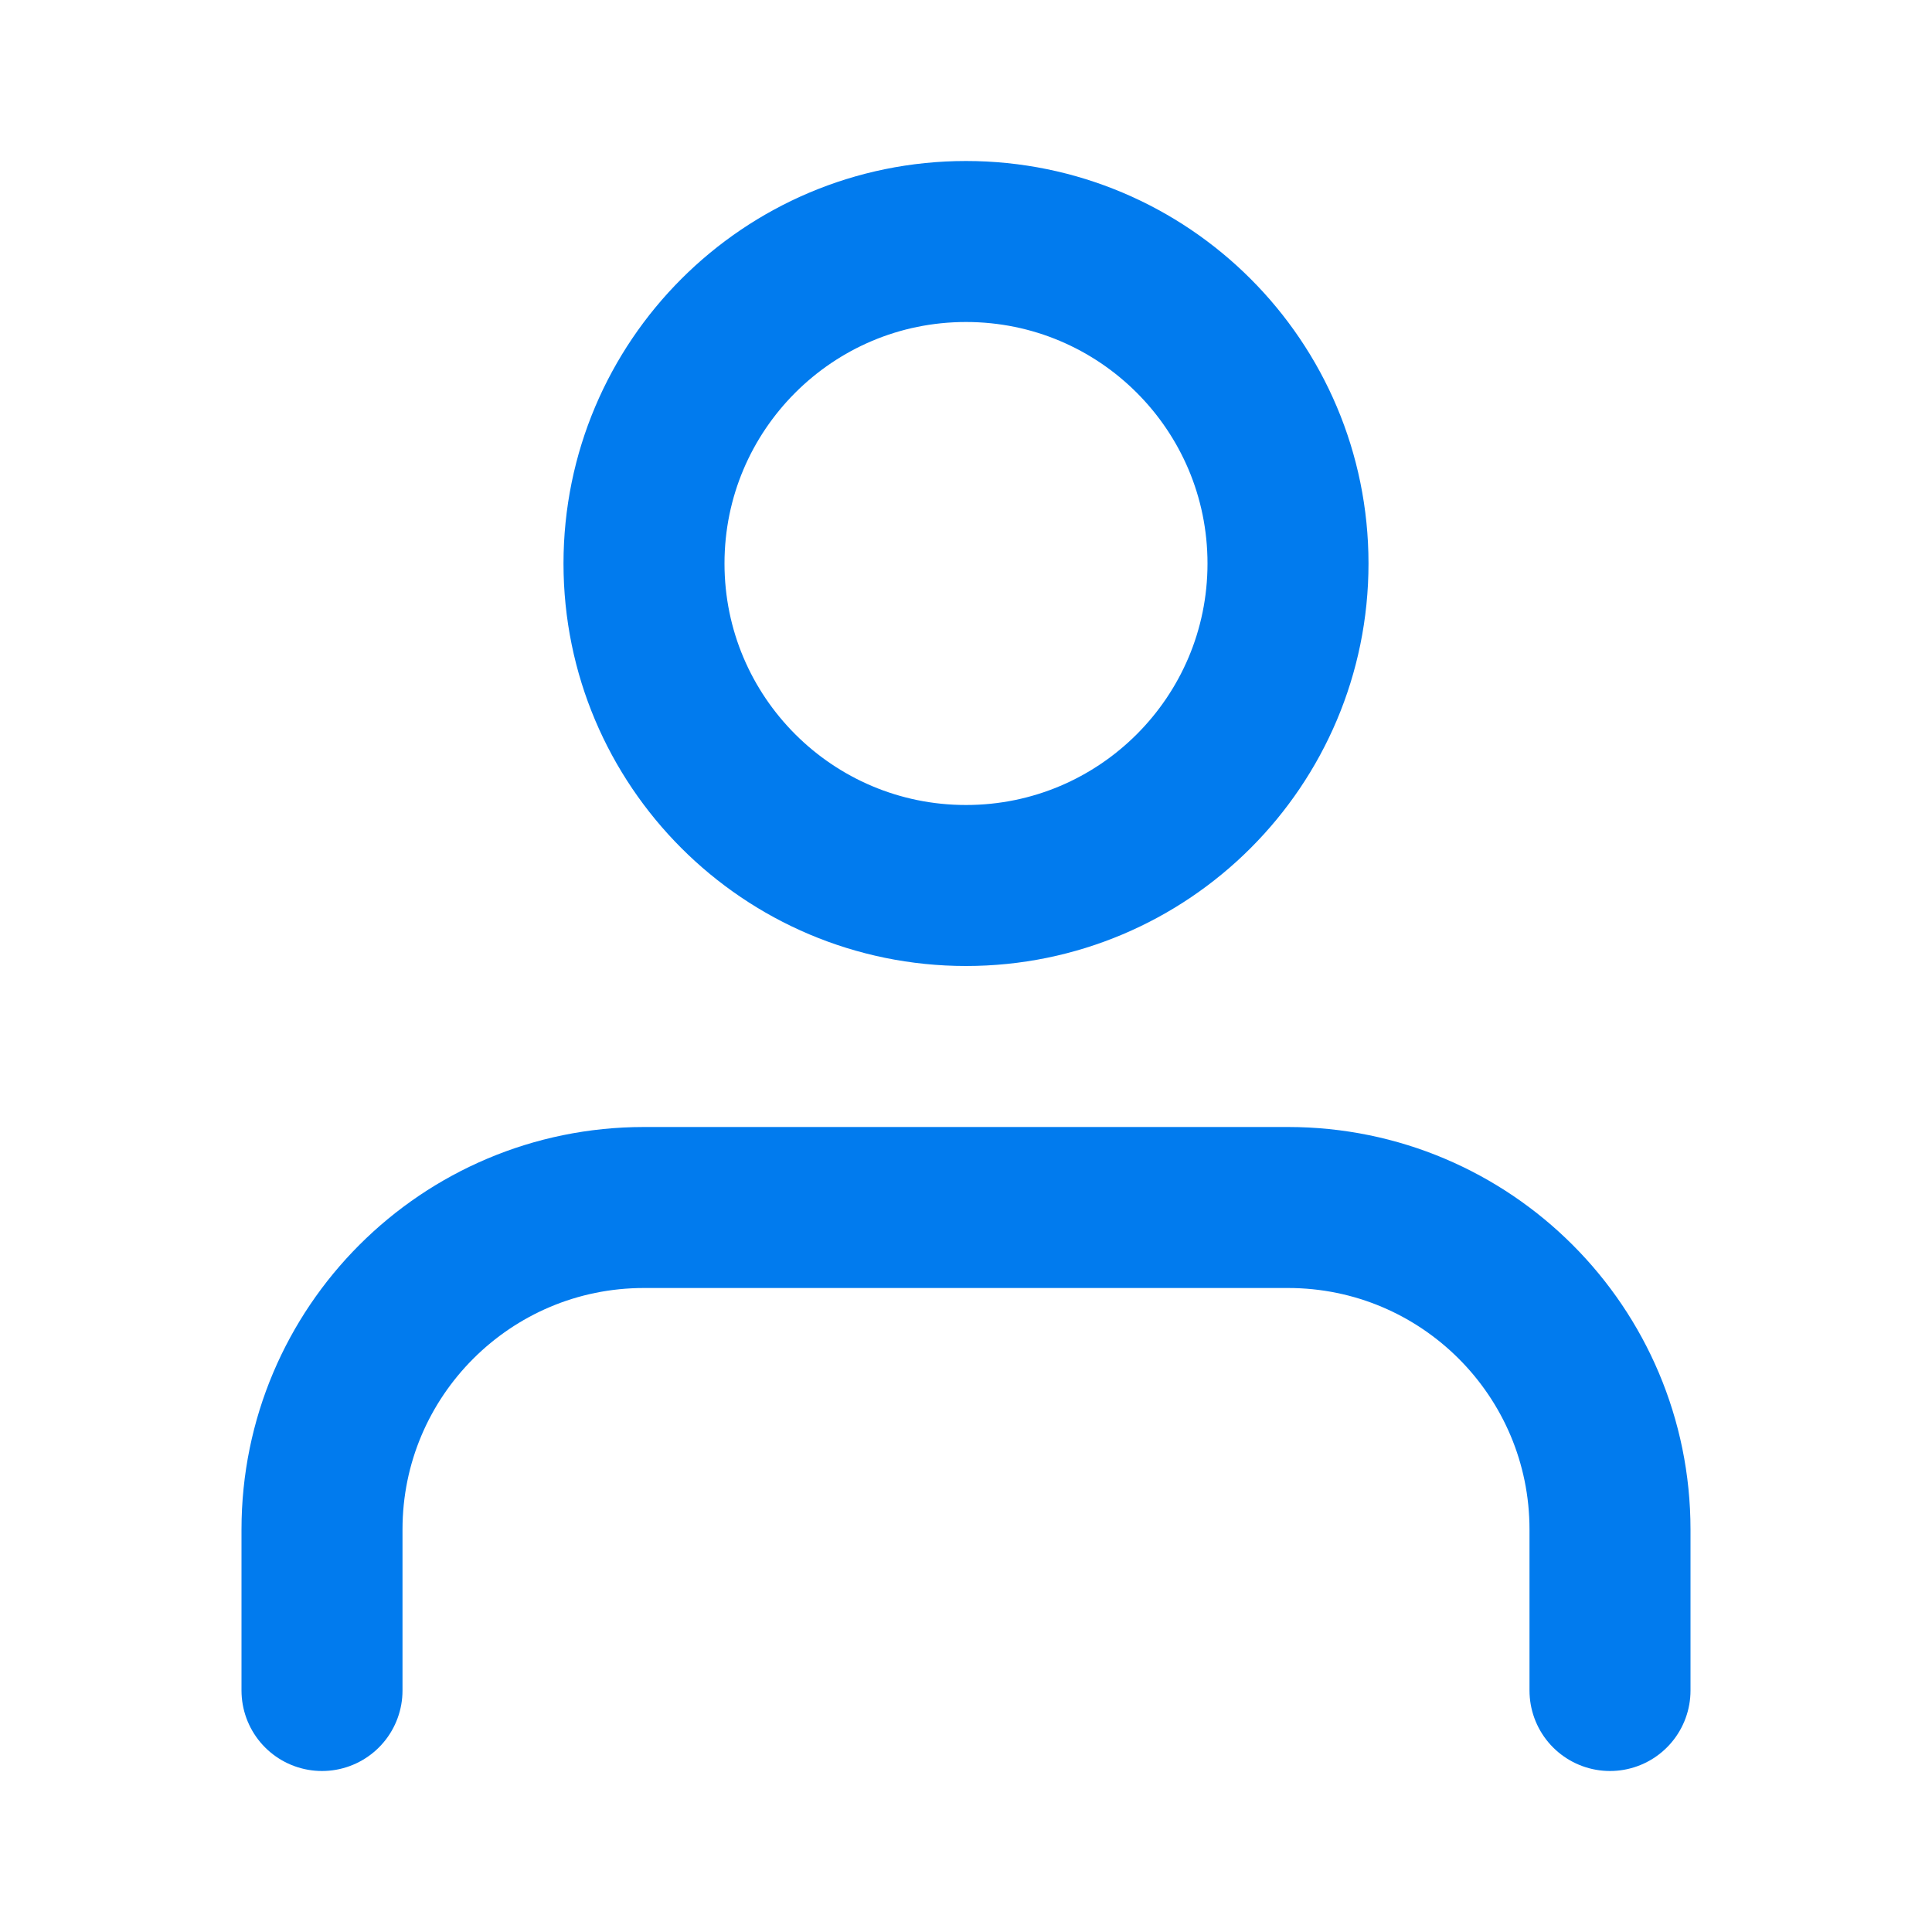
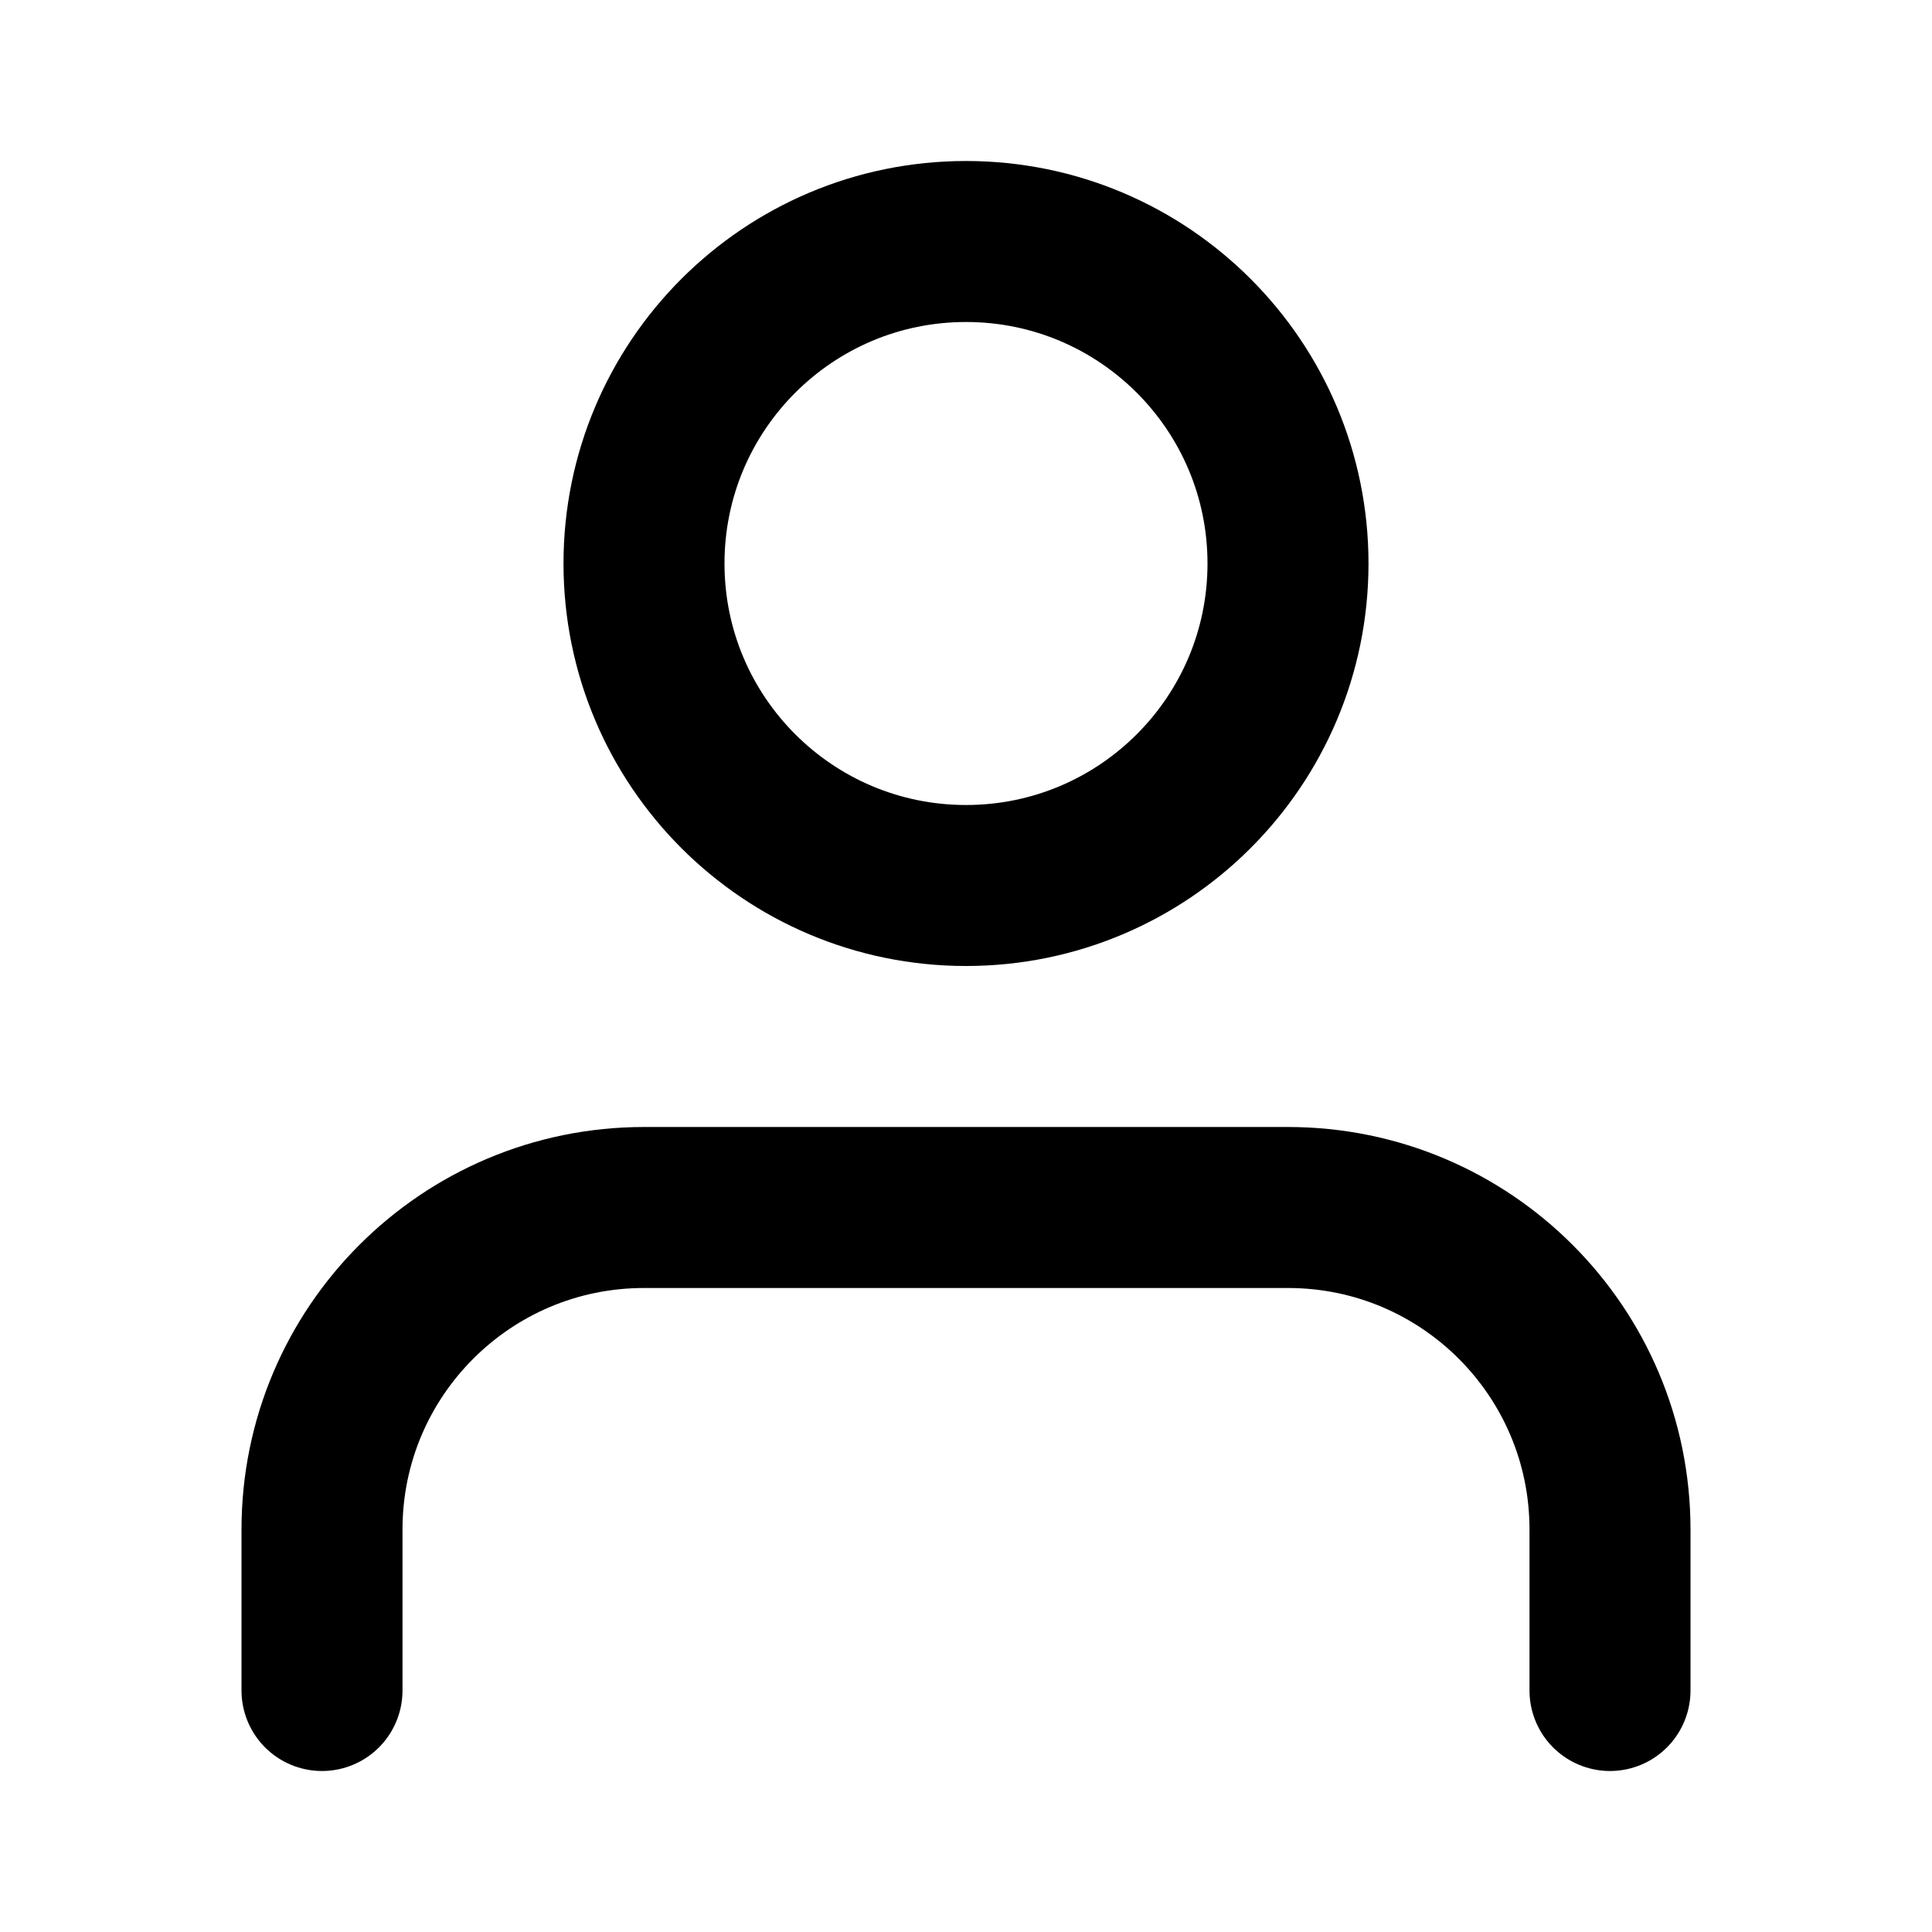
- <svg xmlns="http://www.w3.org/2000/svg" width="24" height="24" viewBox="0 0 24 24" fill="none" stroke="#017BEE" stroke-width="2" stroke-linecap="round" stroke-linejoin="round" class="feather feather-user">
+ <svg xmlns="http://www.w3.org/2000/svg" width="24" height="24" viewBox="0 0 24 24" fill="none" stroke="currentColor" stroke-width="2" stroke-linecap="round" stroke-linejoin="round" class="feather feather-user">
  <path d="M20 21v-2a4 4 0 0 0-4-4H8a4 4 0 0 0-4 4v2" />
  <circle cx="12" cy="7" r="4" />
</svg>
